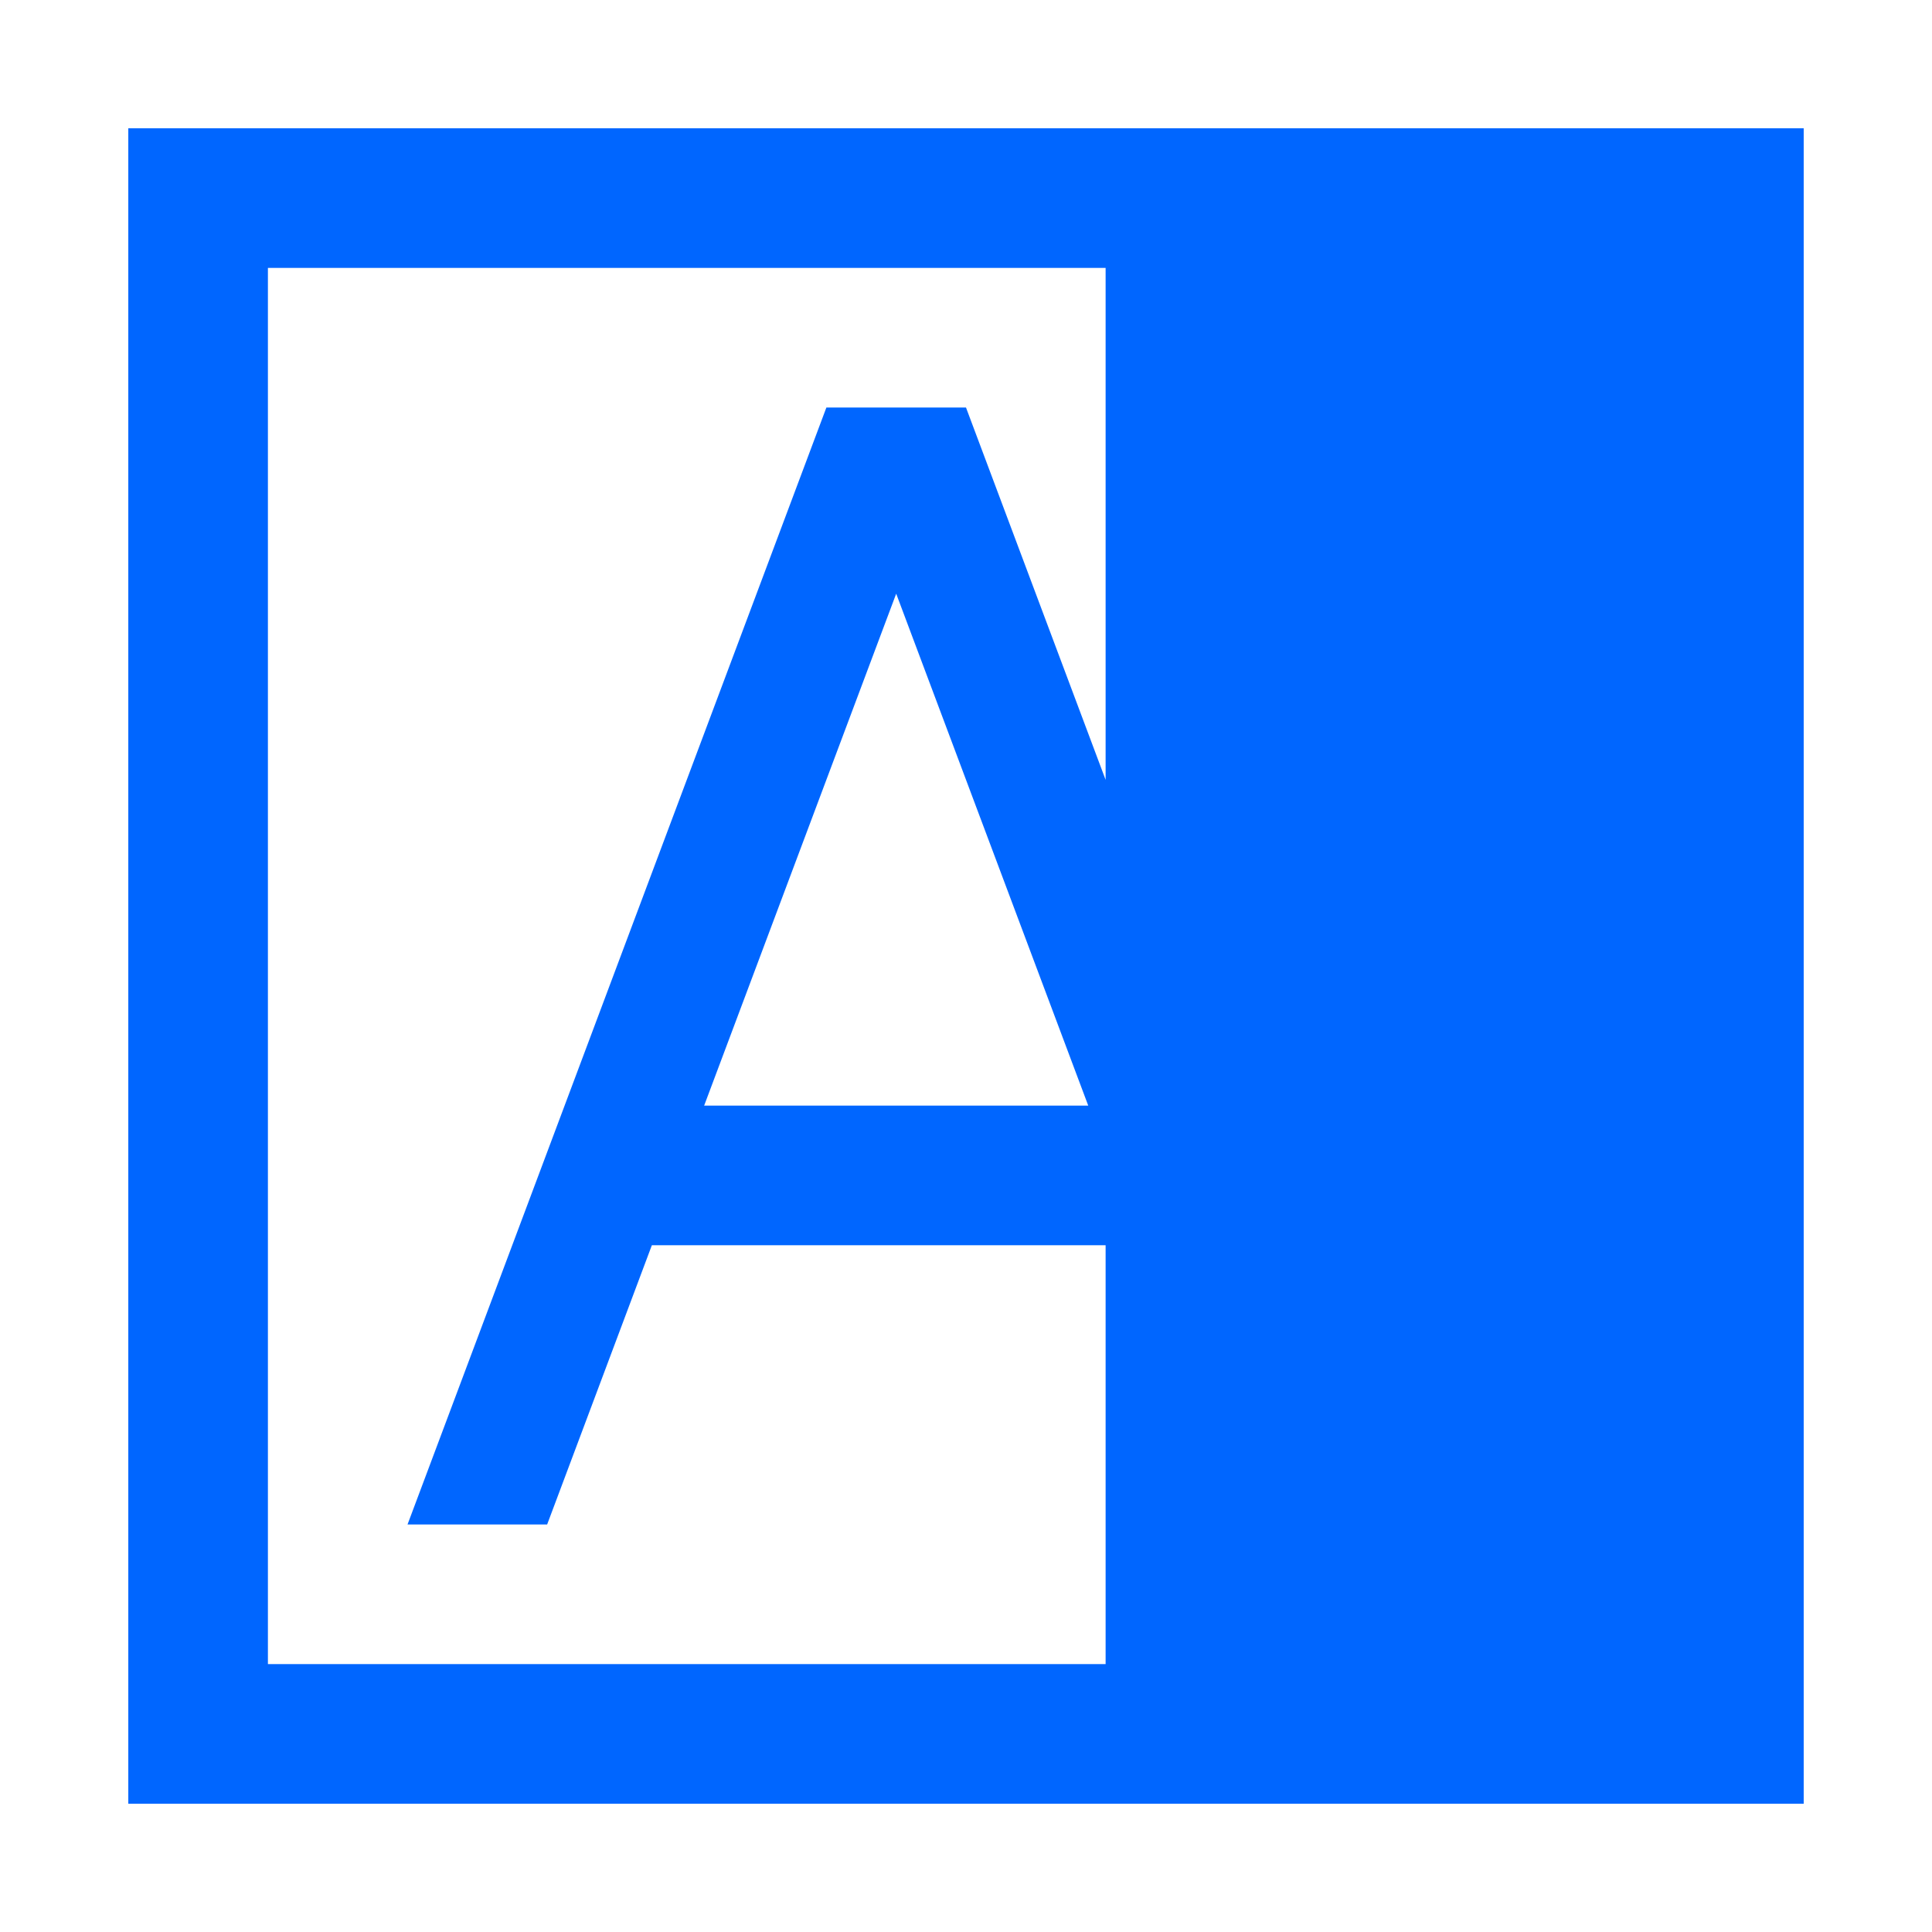
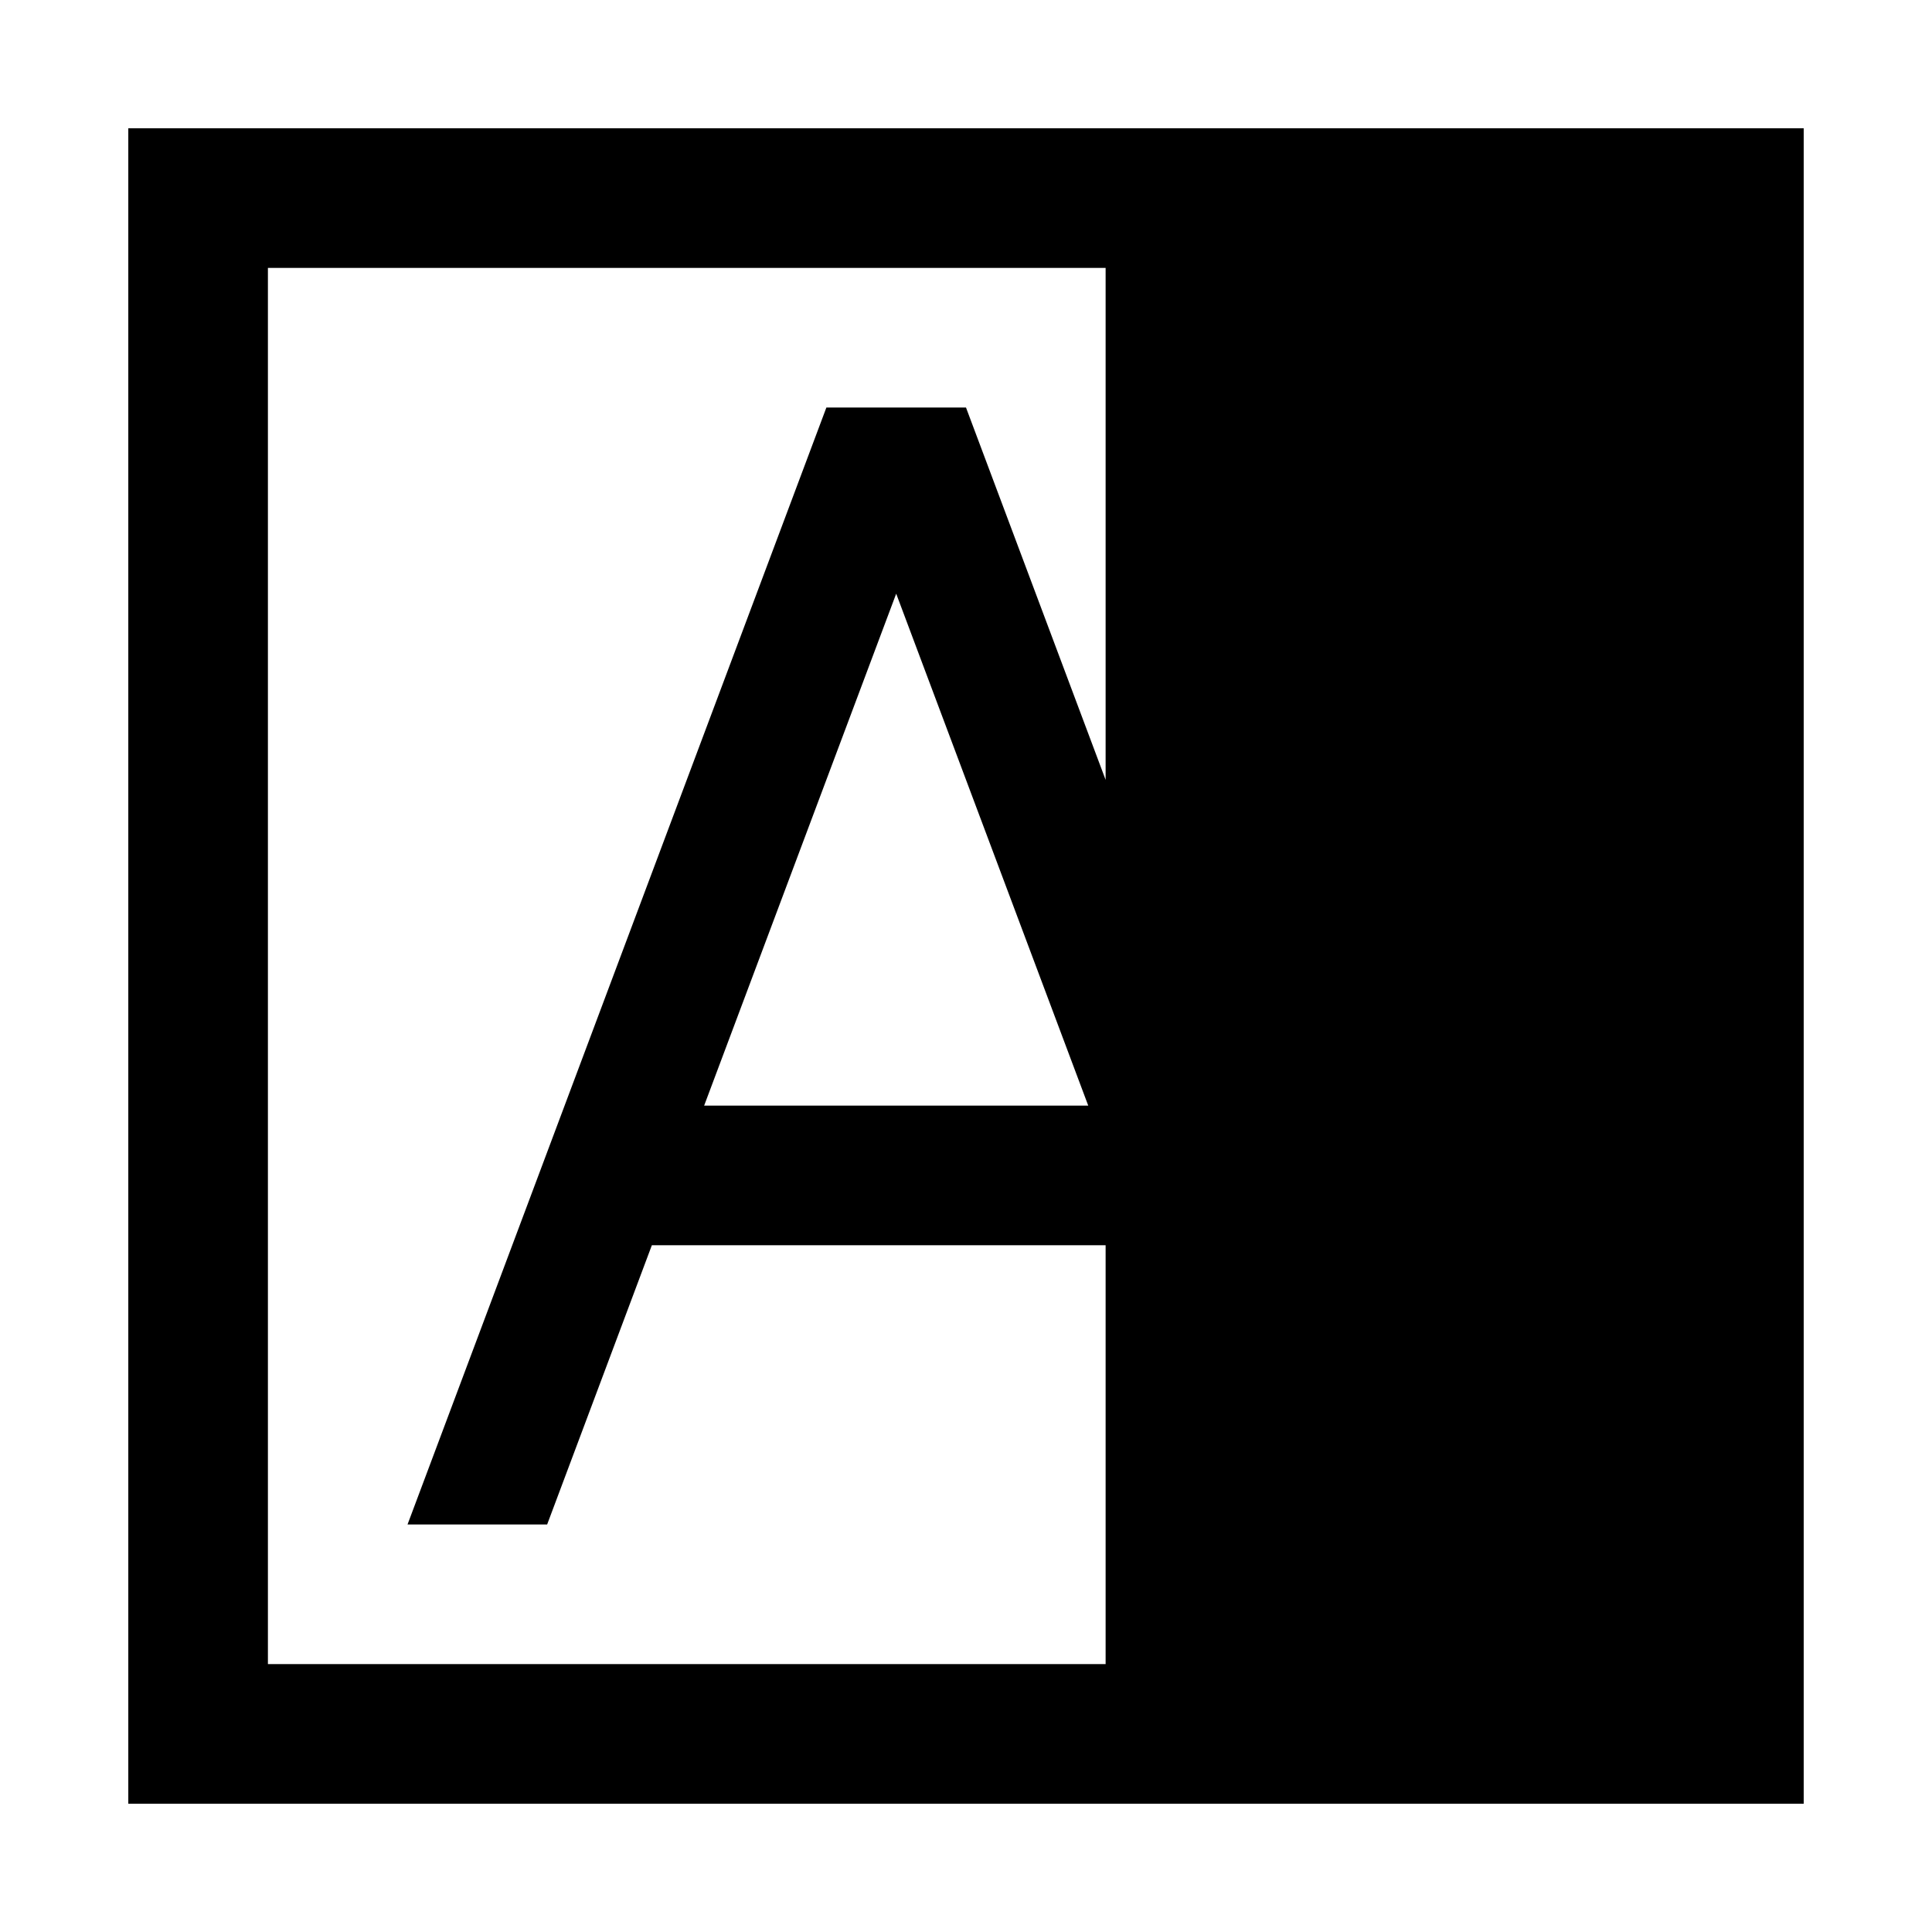
<svg xmlns="http://www.w3.org/2000/svg" width="1024" height="1024" viewBox="0 0 1024 1024" fill="none">
-   <path d="M68 68V956H956V68H68ZM142 882V142H586V413.333L512 216H438L216 808H290L345.5 660H586V882H142ZM576.791 586H373.209L475 314.667L576.791 586Z" fill="#0066FF" />
+   <path d="M68 68V956H956V68H68ZM142 882V142H586V413.333L512 216H438L216 808H290L345.5 660H586V882H142ZM576.791 586H373.209L475 314.667L576.791 586Z" fill="black" />
</svg>
